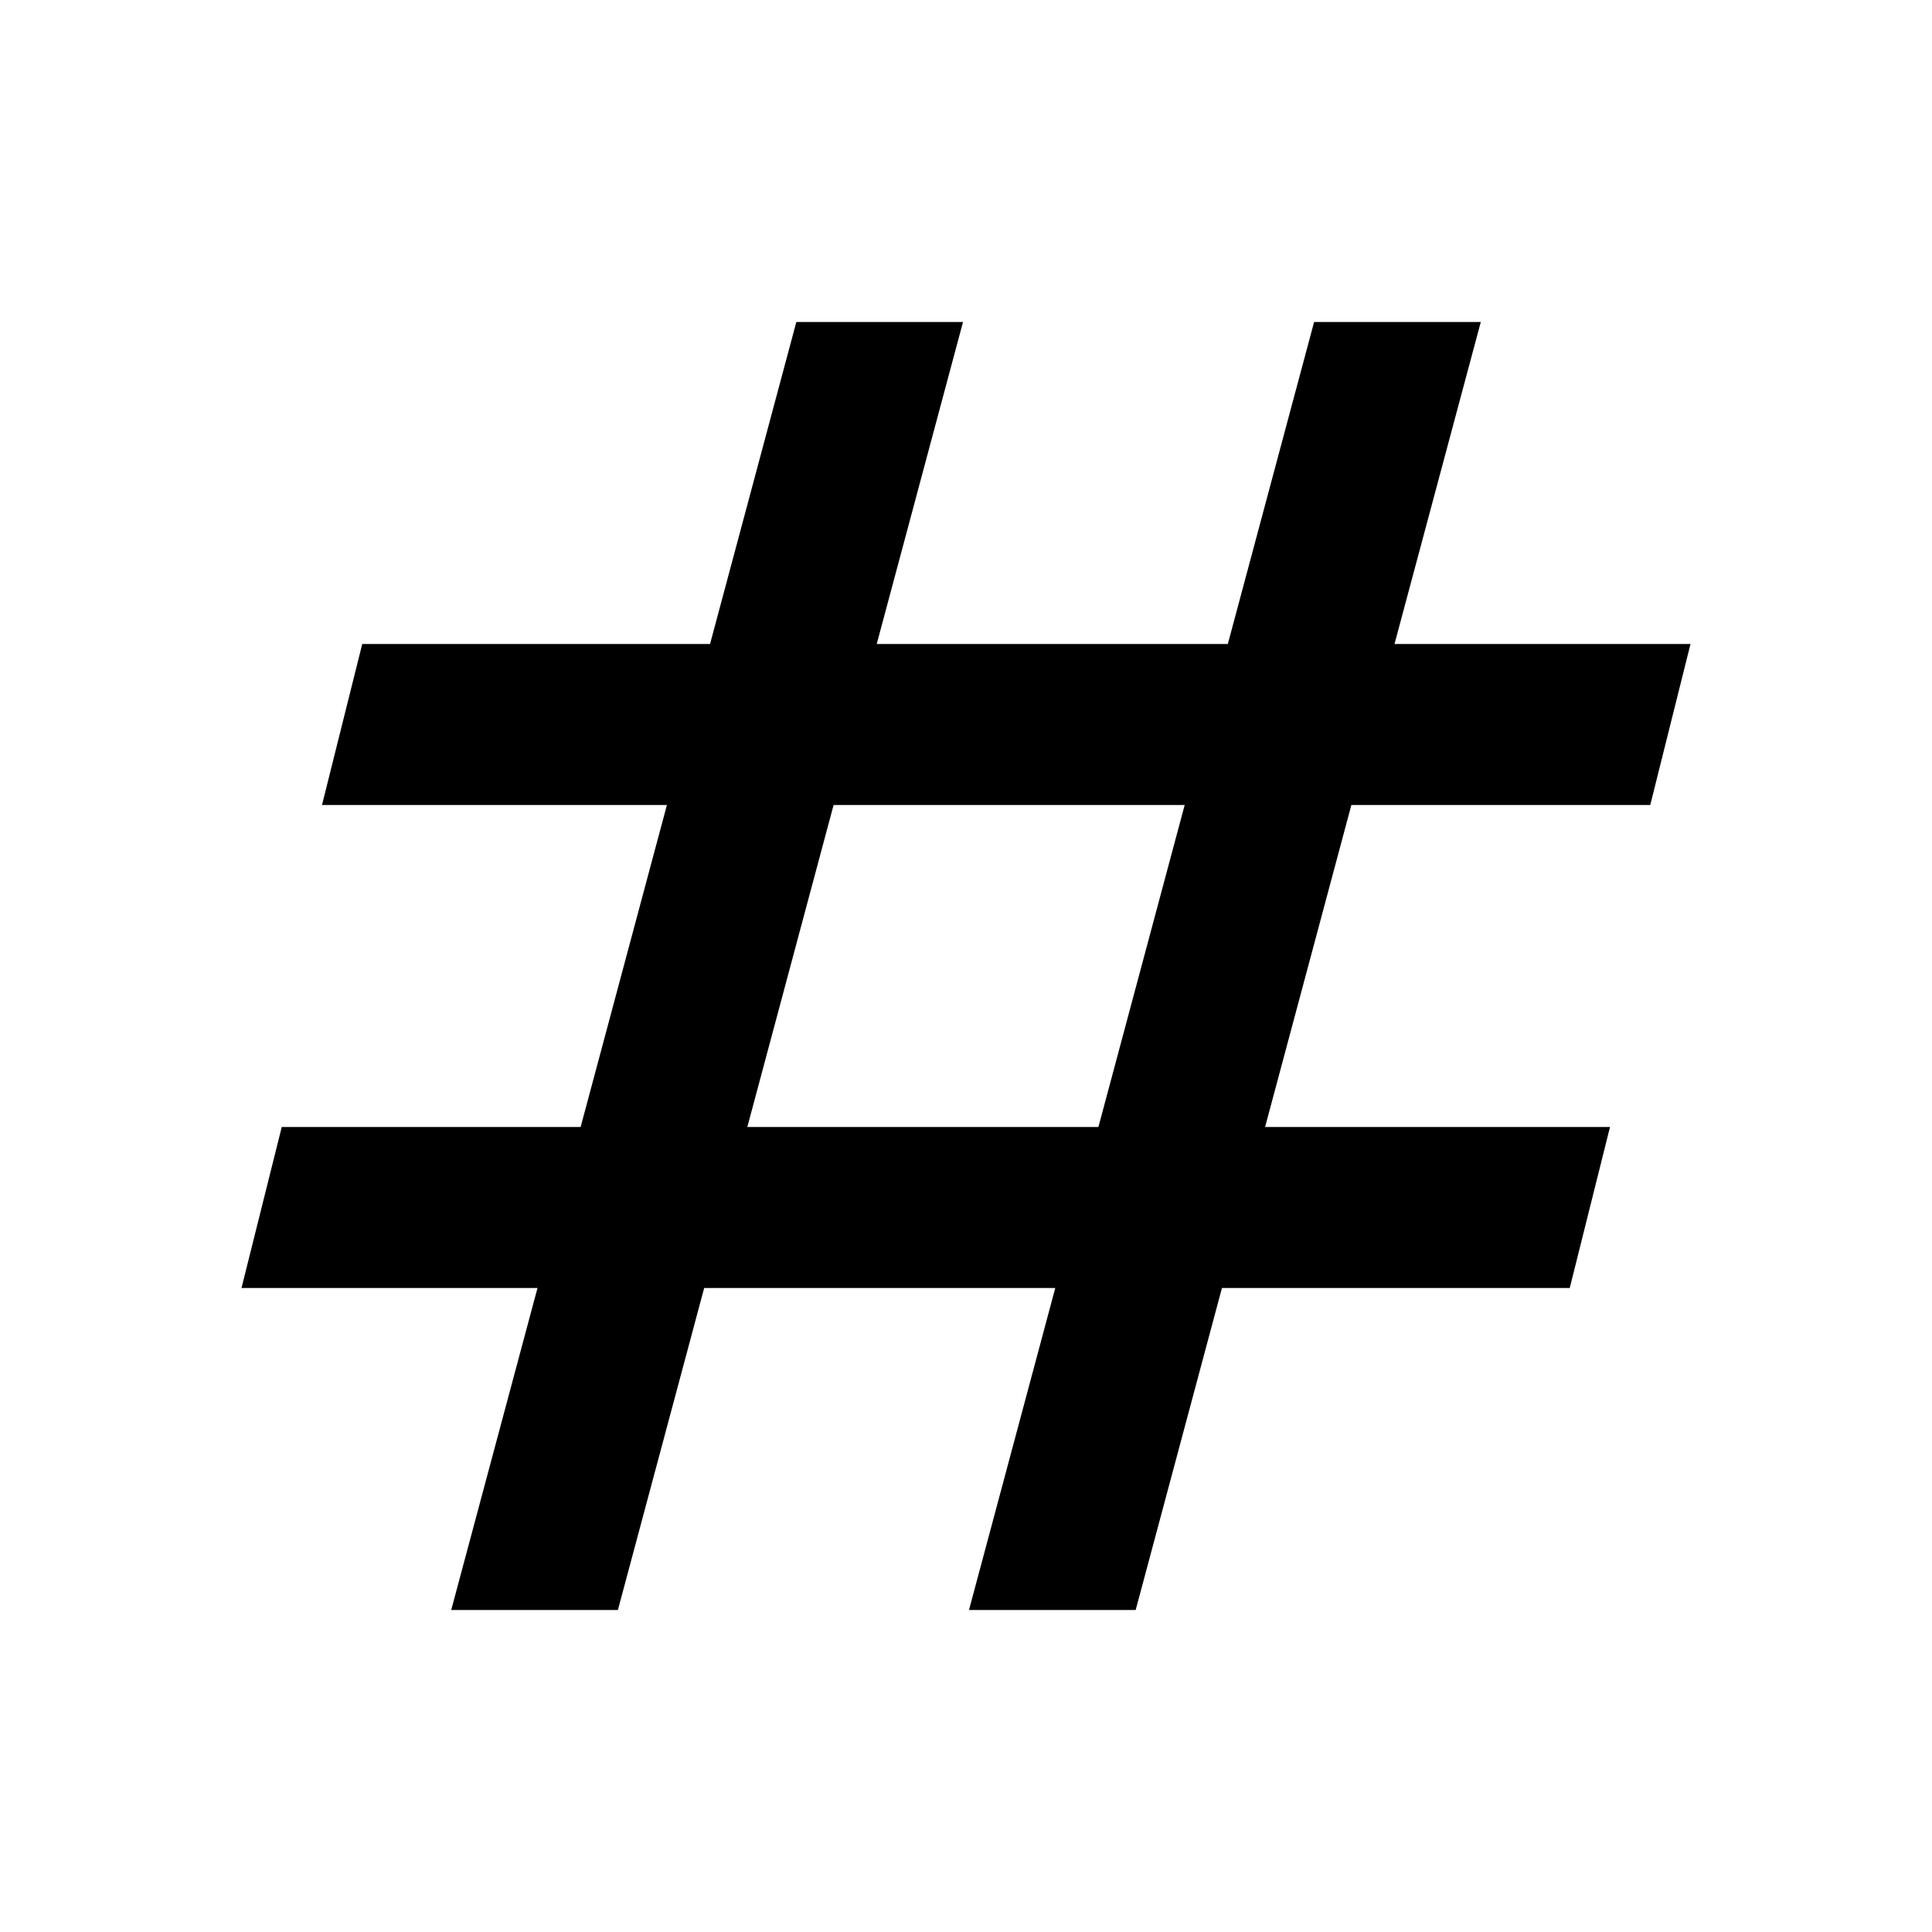
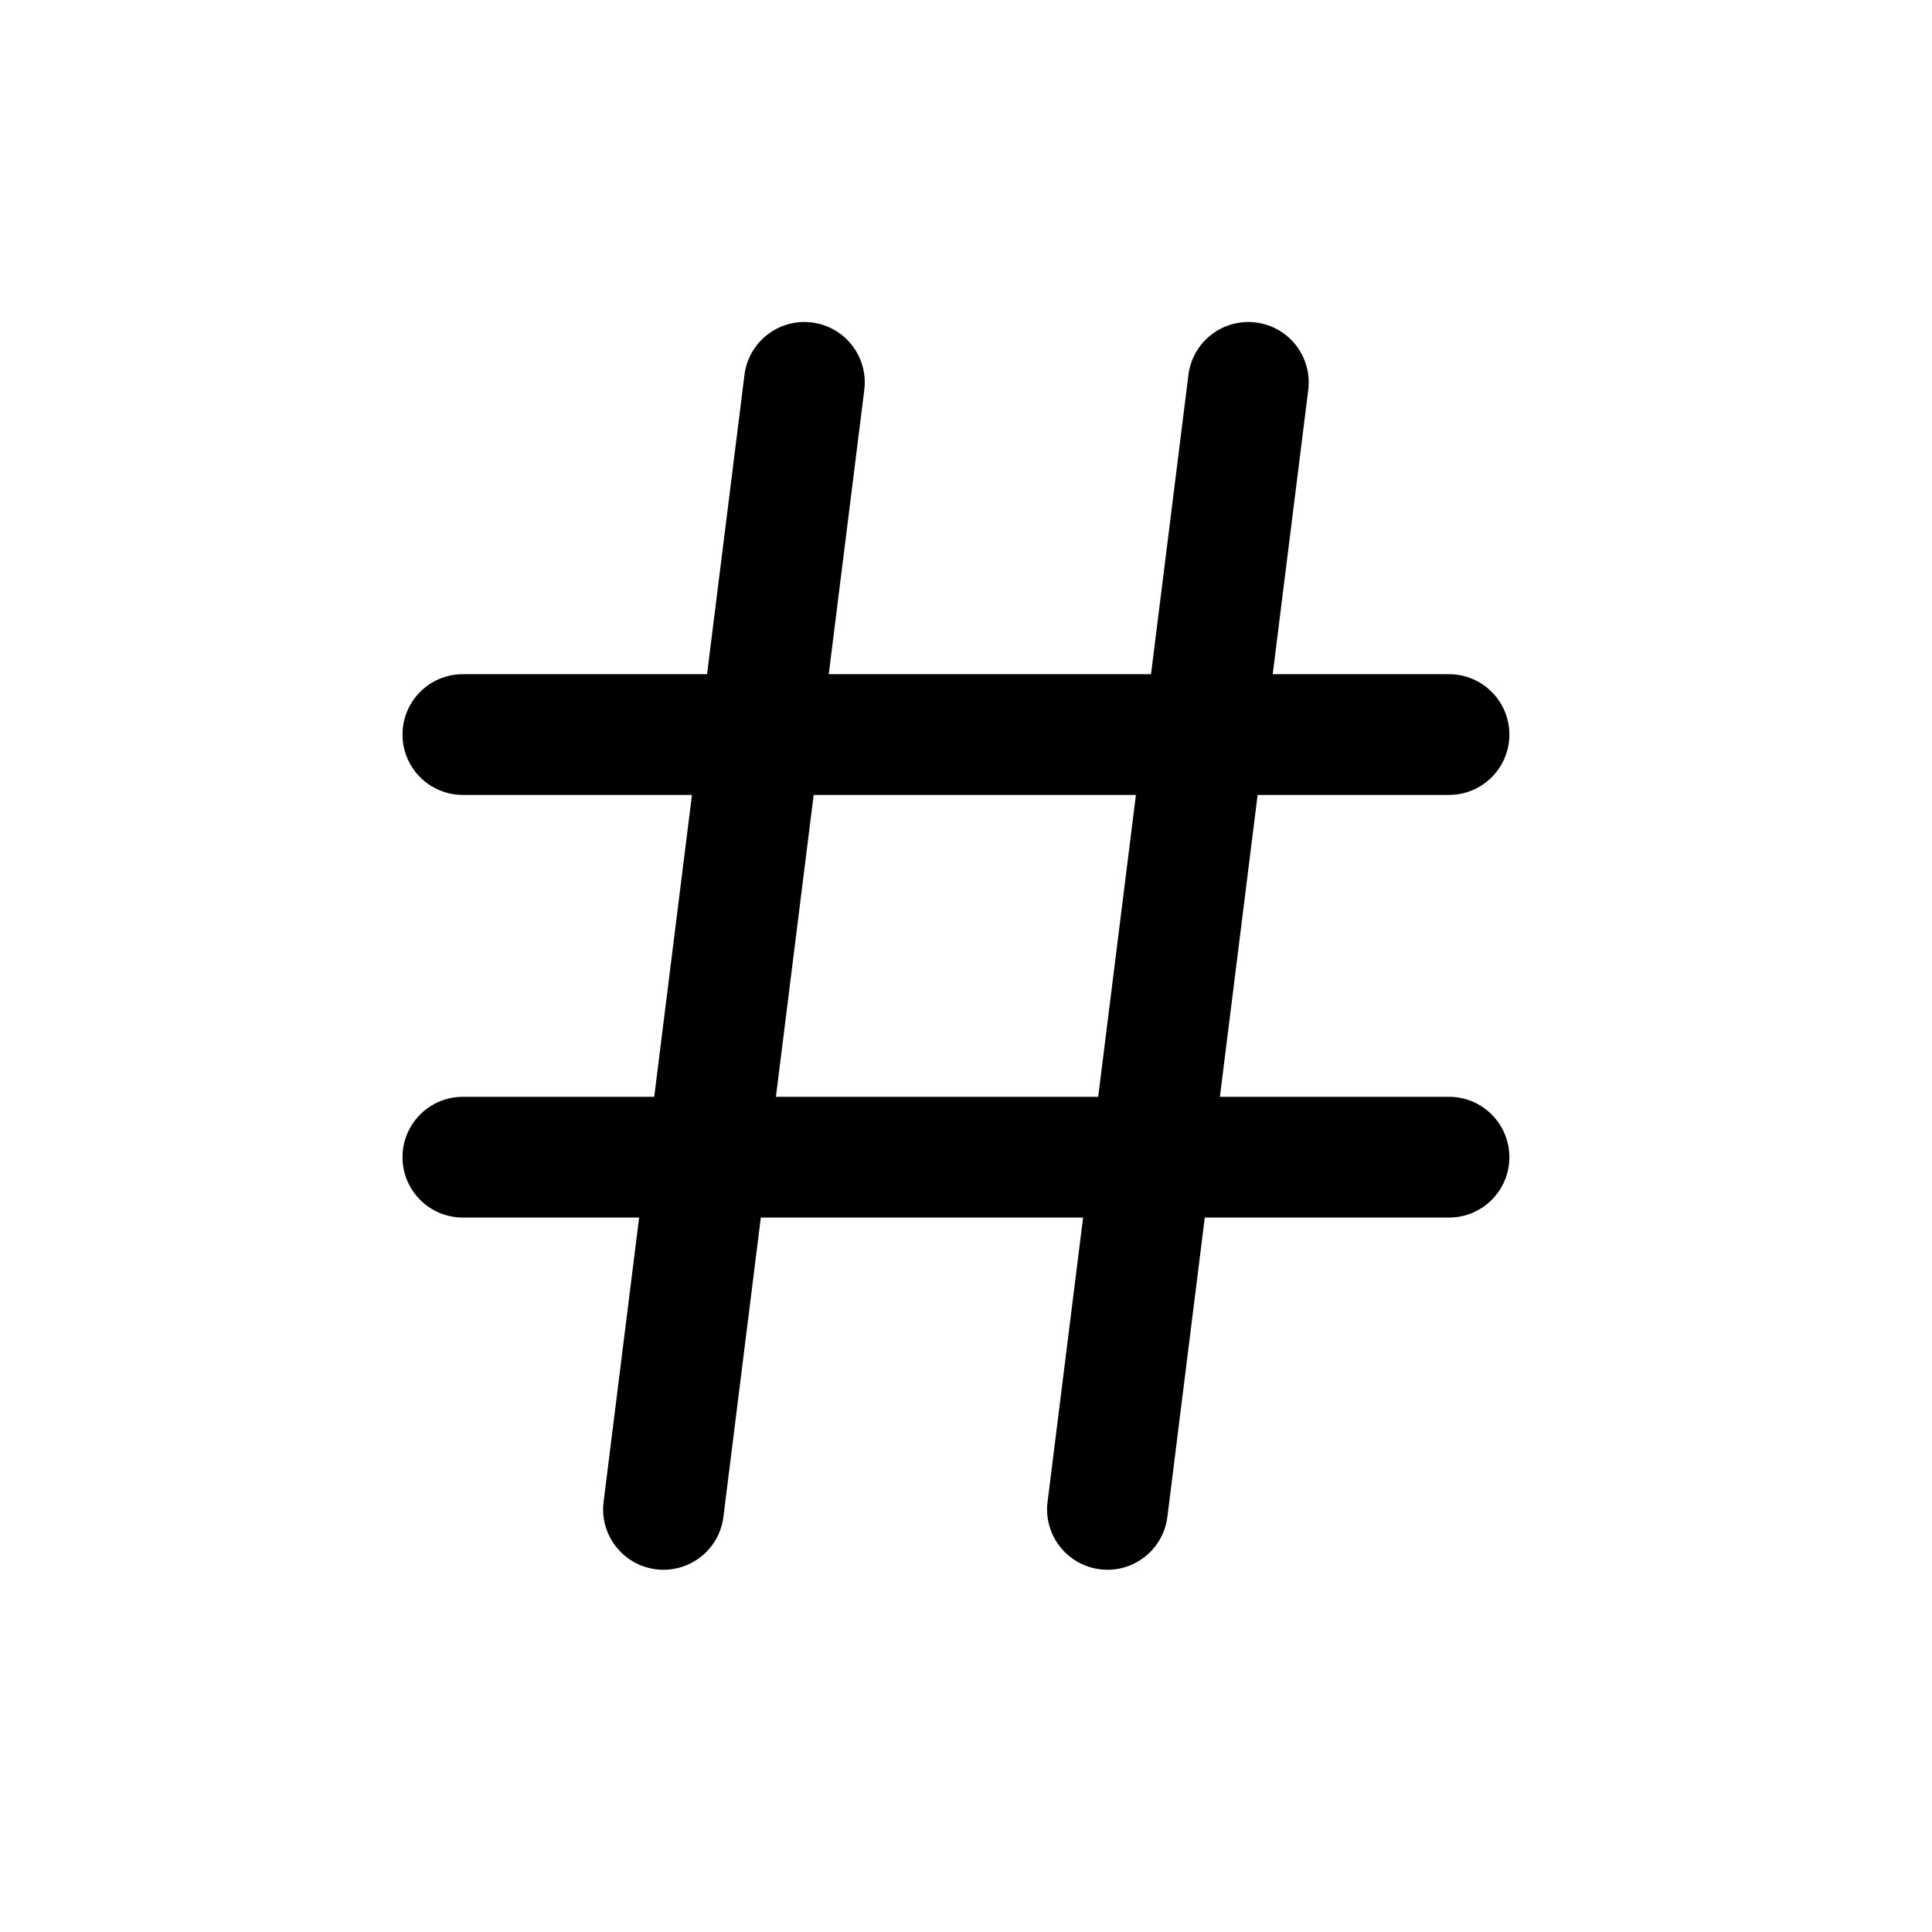
<svg xmlns="http://www.w3.org/2000/svg" viewBox="0 0 1024 1024">
-   <path d="M510.417 170.667l-45.73 170.667h186.086l45.73-170.667h88.346l-45.73 170.667h156.881l-21.333 85.333h-158.413l-45.73 170.667h182.81l-21.333 85.333h-184.341l-45.73 170.667h-88.346l45.73-170.667h-186.086l-45.73 170.667h-88.344l45.73-170.667h-156.884l21.333-85.333h158.415l45.73-170.667h-182.812l21.333-85.333h184.344l45.73-170.667h88.343zM627.908 426.667h-186.086l-45.73 170.667h186.086l45.73-170.667z" />
+   <path d="M458.091 206.639C460.284 189.103 447.842 173.109 430.306 170.917C412.77 168.725 396.776 181.164 394.584 198.701L374.755 357.333H245.333C227.66 357.333 213.333 371.66 213.333 389.333C213.333 407.006 227.66 421.333 245.333 421.333H366.755L346.755 581.333H245.333C227.66 581.333 213.333 595.661 213.333 613.333C213.333 631.006 227.66 645.333 245.333 645.333H338.755L319.917 796.036C317.725 813.572 330.164 829.564 347.701 831.757C365.238 833.95 381.231 821.508 383.423 803.972L403.253 645.333H574.063L555.226 796.036C553.037 813.572 565.474 829.564 583.01 831.757C600.546 833.95 616.542 821.508 618.735 803.972L638.566 645.333H768C785.673 645.333 800 631.006 800 613.333C800 595.661 785.673 581.333 768 581.333H646.566L666.564 421.333H768C785.673 421.333 800 407.006 800 389.333C800 371.66 785.673 357.333 768 357.333H674.564L693.402 206.639C695.59 189.103 683.153 173.109 665.617 170.917C648.081 168.725 632.085 181.164 629.892 198.701L610.065 357.333H439.253L458.091 206.639ZM431.253 421.333L602.065 421.333L582.063 581.333L411.253 581.333L431.253 421.333Z" />
</svg>
